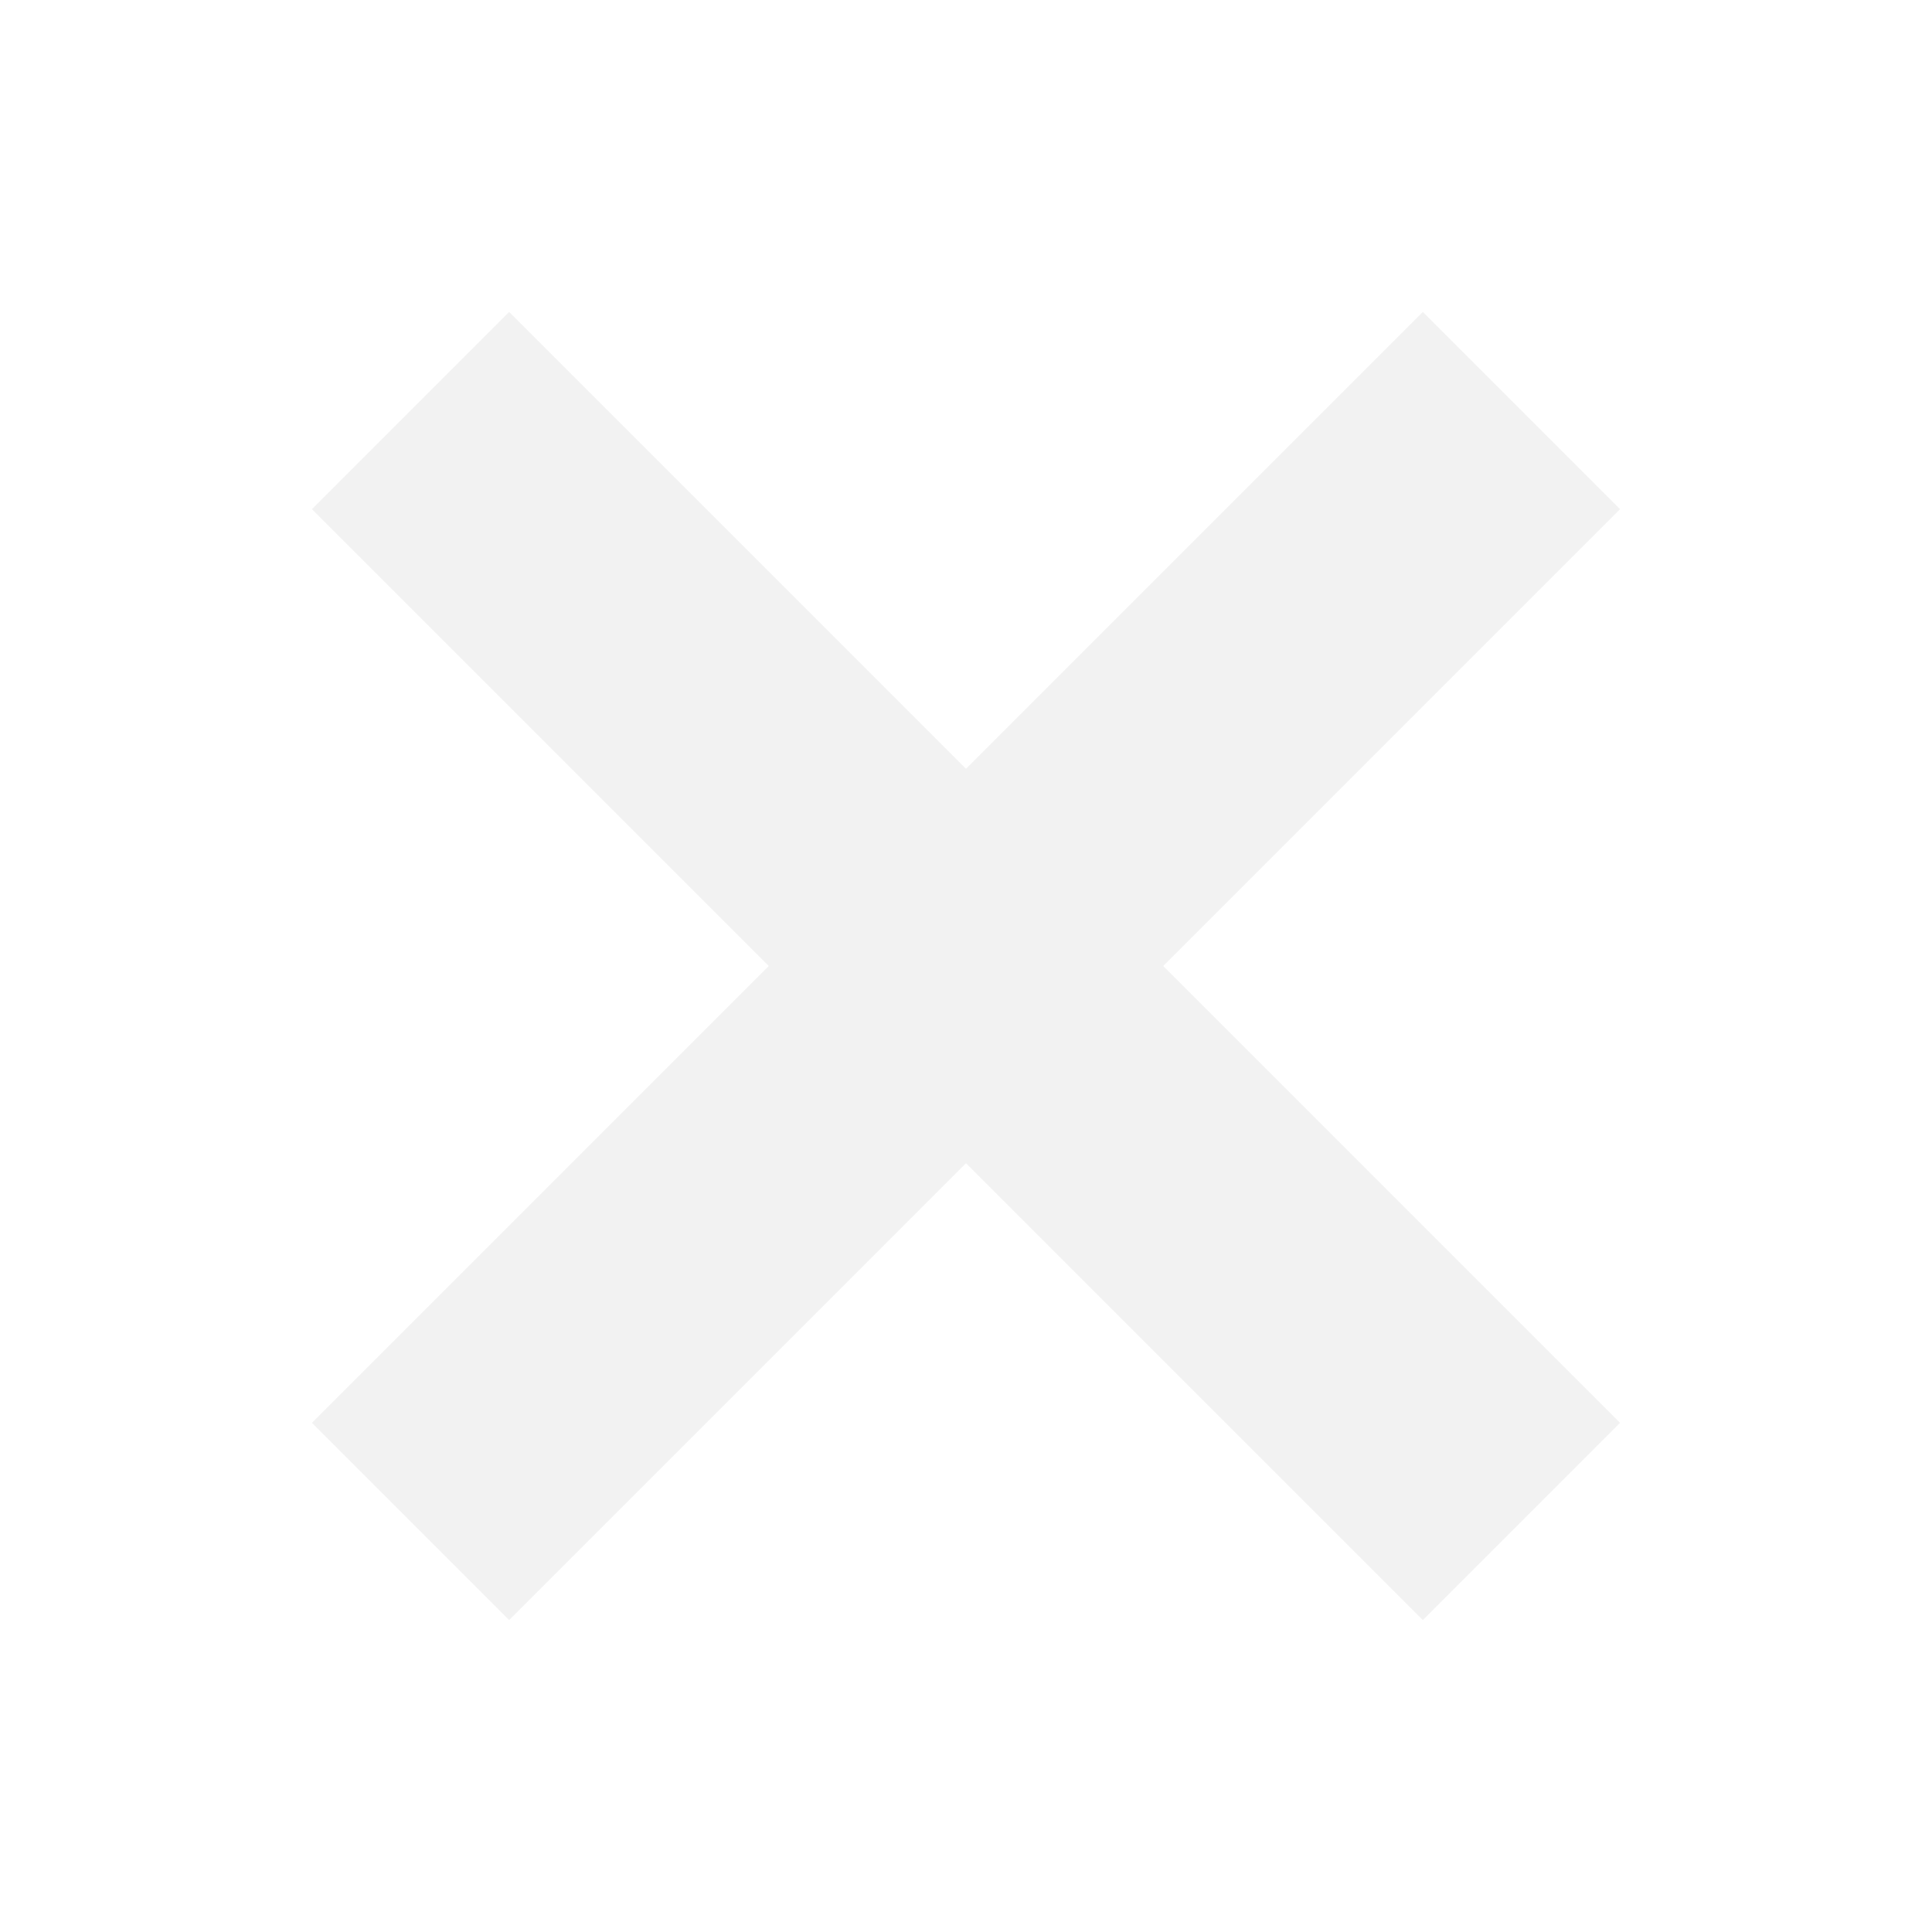
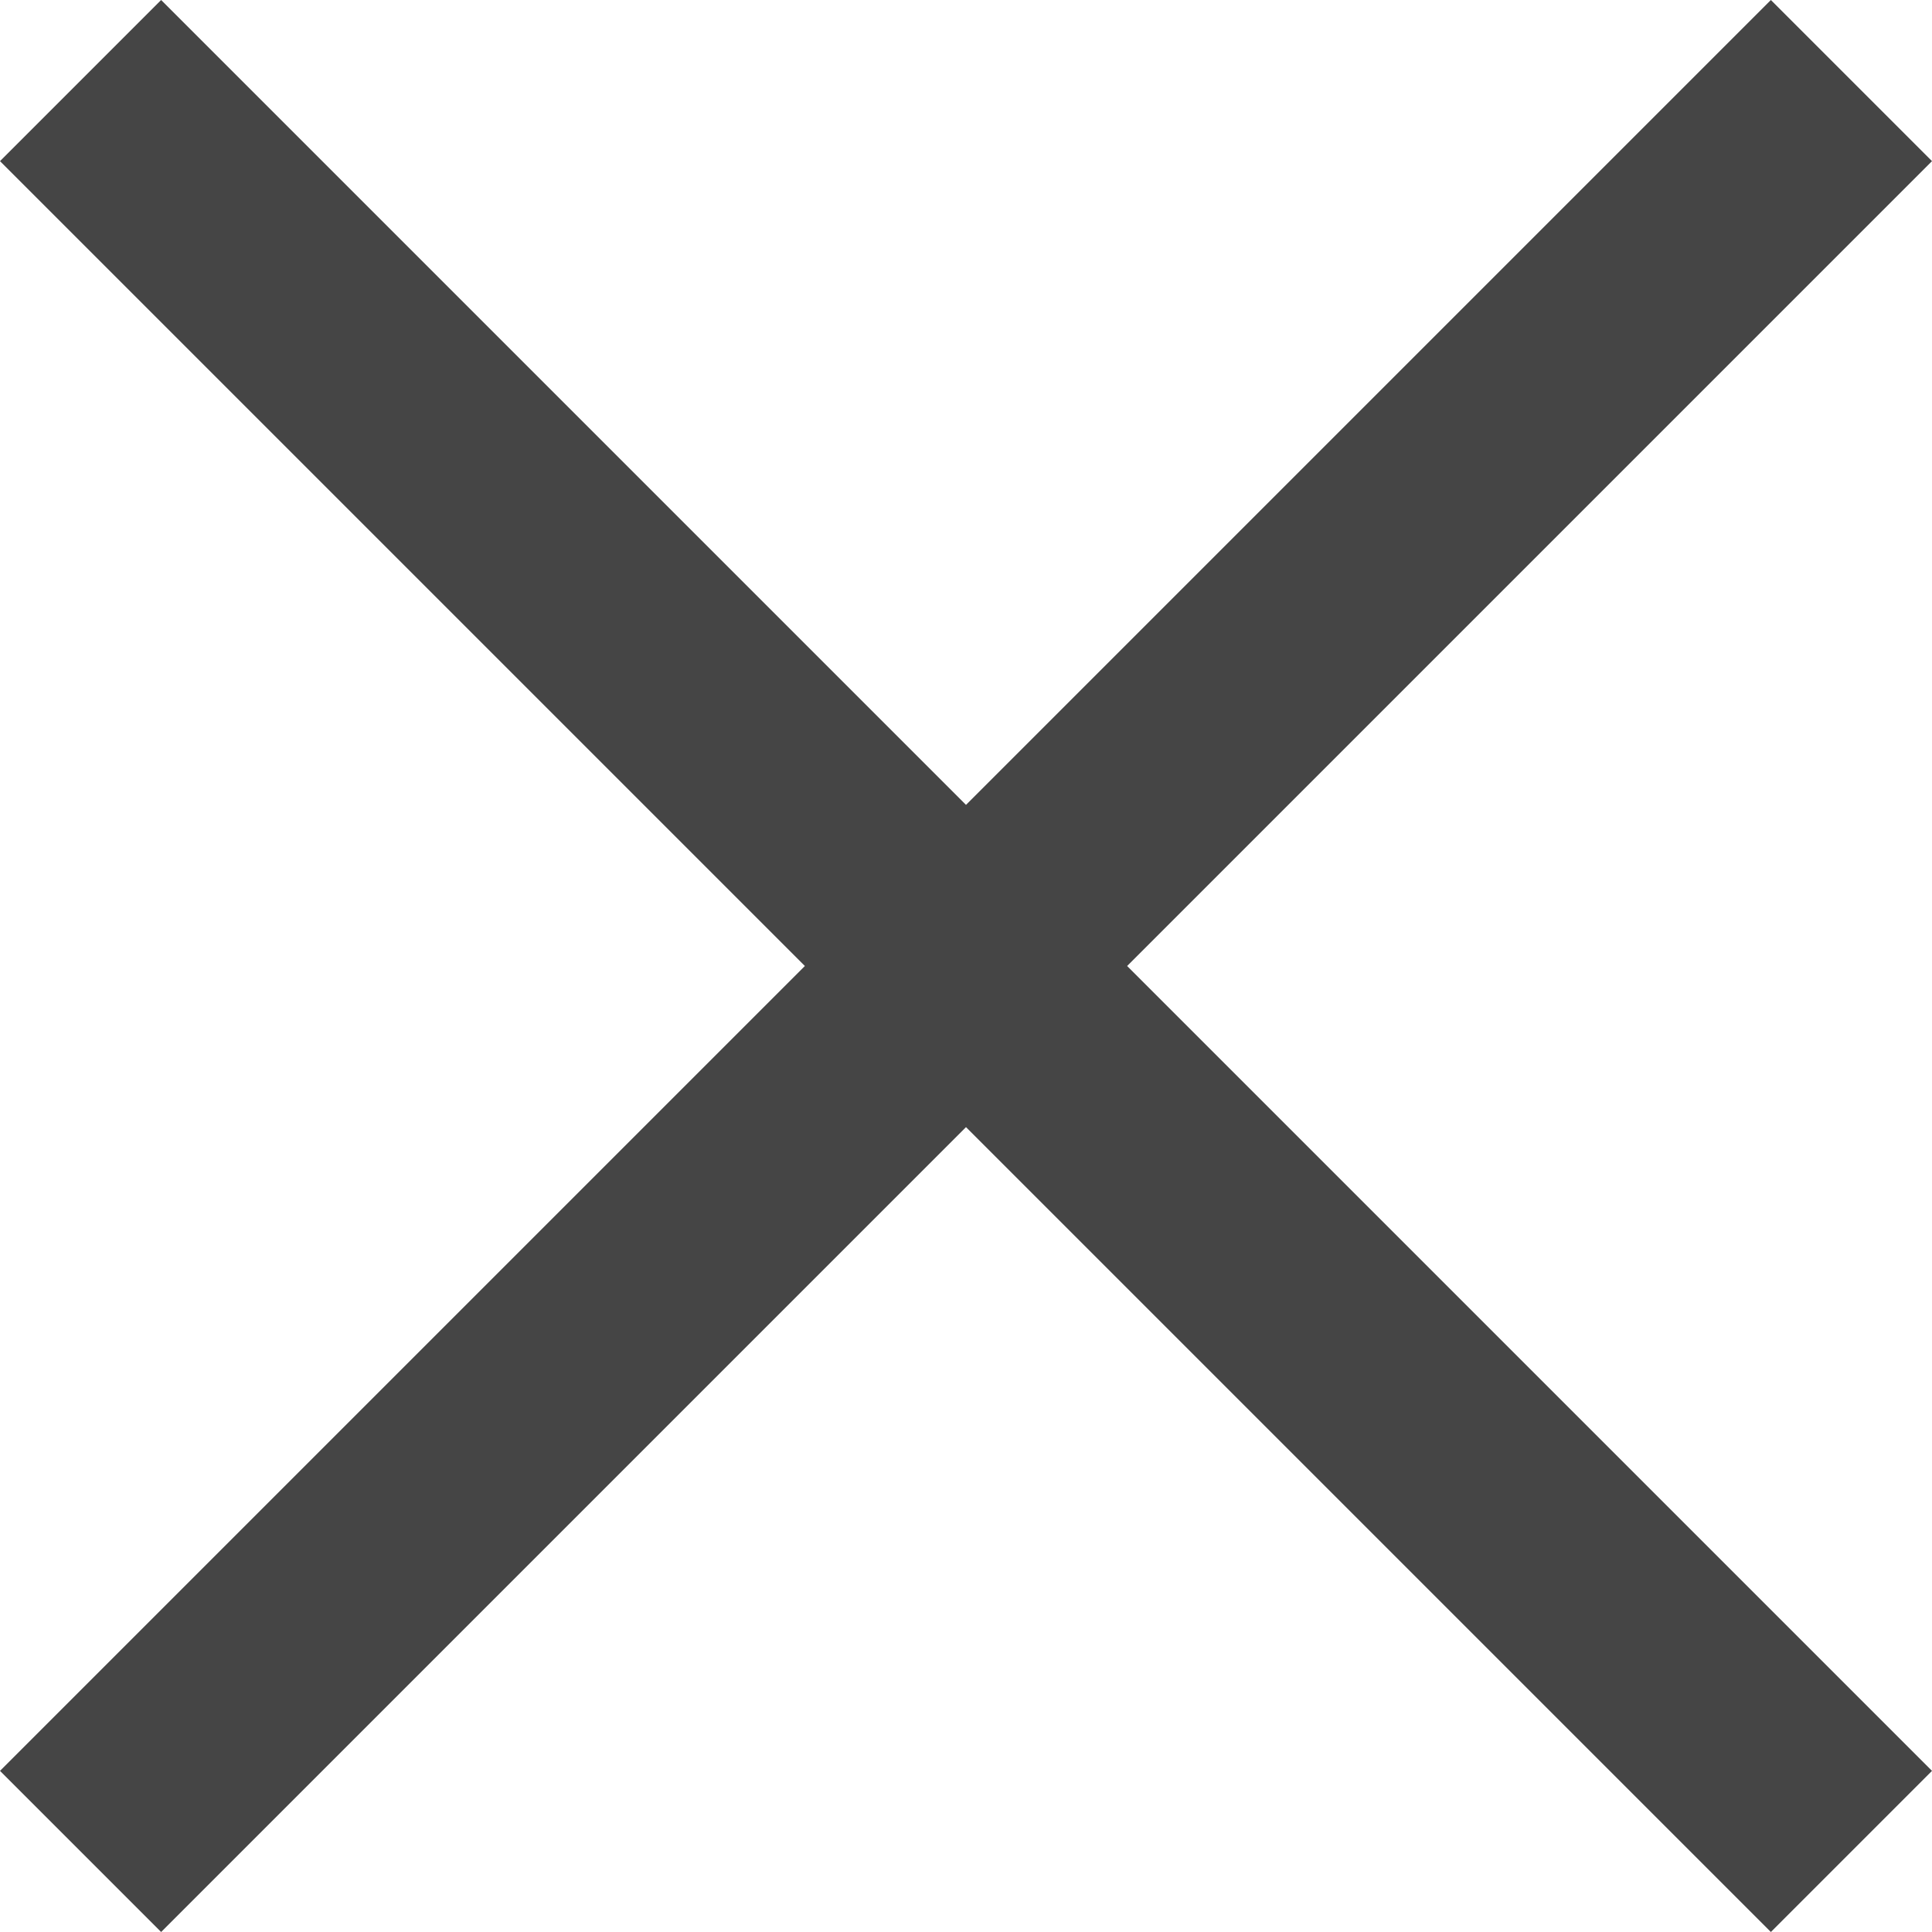
- <svg xmlns="http://www.w3.org/2000/svg" version="1.1" id="Layer_1" x="0px" y="0px" viewBox="0 0 96 96" style="enable-background:new 0 0 96 96;" xml:space="preserve">
-   <defs id="defs9">
- 	
- </defs>
-   <style type="text/css" id="style2">
- 	.st0{fill:#757da0;}
- </style>
-   <polygon style="fill:#f2f2f2" points="48,38.2 25.3,15.5 15.5,25.3 38.2,48 15.5,70.7 25.3,80.5 48,57.8 70.7,80.5 80.5,70.7 57.8,48 80.5,25.3 70.7,15.5 " class="st0" id="close" />
+ <svg xmlns="http://www.w3.org/2000/svg" version="1.1" id="Layer_1" x="0px" y="0px" viewBox="0 0 512 512" style="enable-background:new 0 0 512 512;" xml:space="preserve">
+   <g fill="#454545">
+     <polygon points="256,213.3 42.7,0 0,42.7 213.3,256 0,469.3 42.7,512 256,298.7 469.3,512 512,469.3 298.7,256 512,42.7 469.3,0   " />
+   </g>
</svg>
